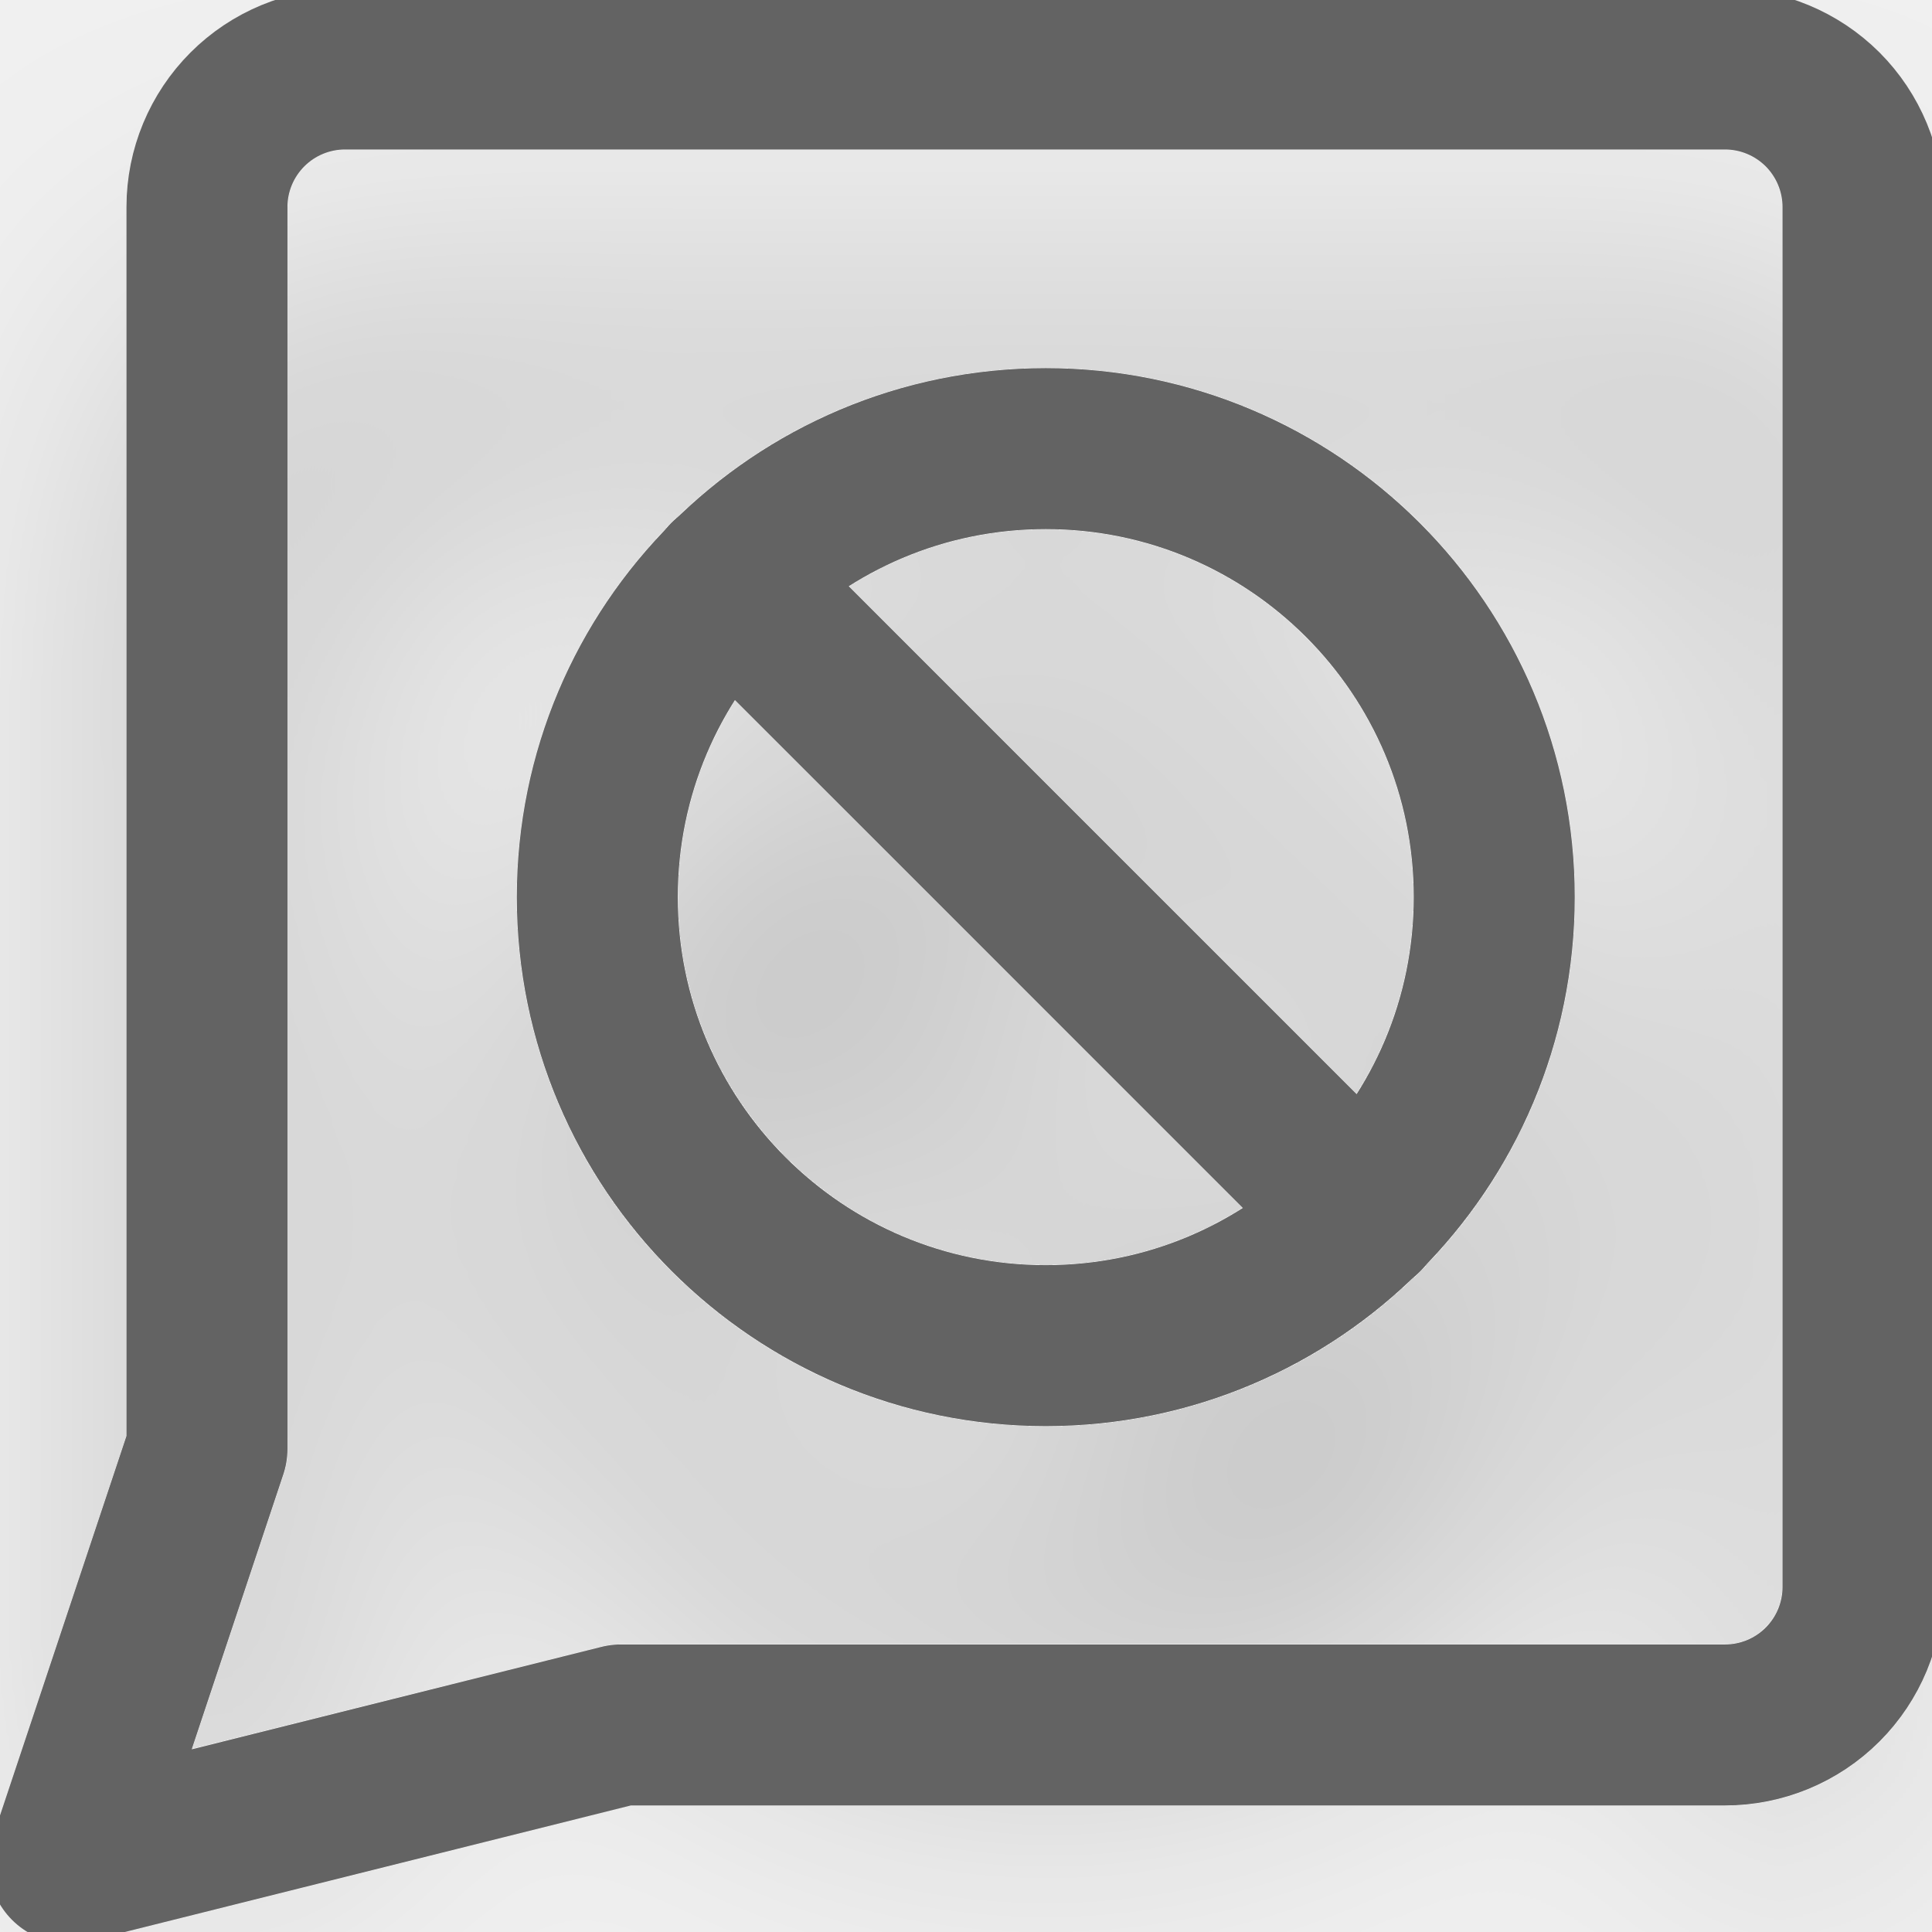
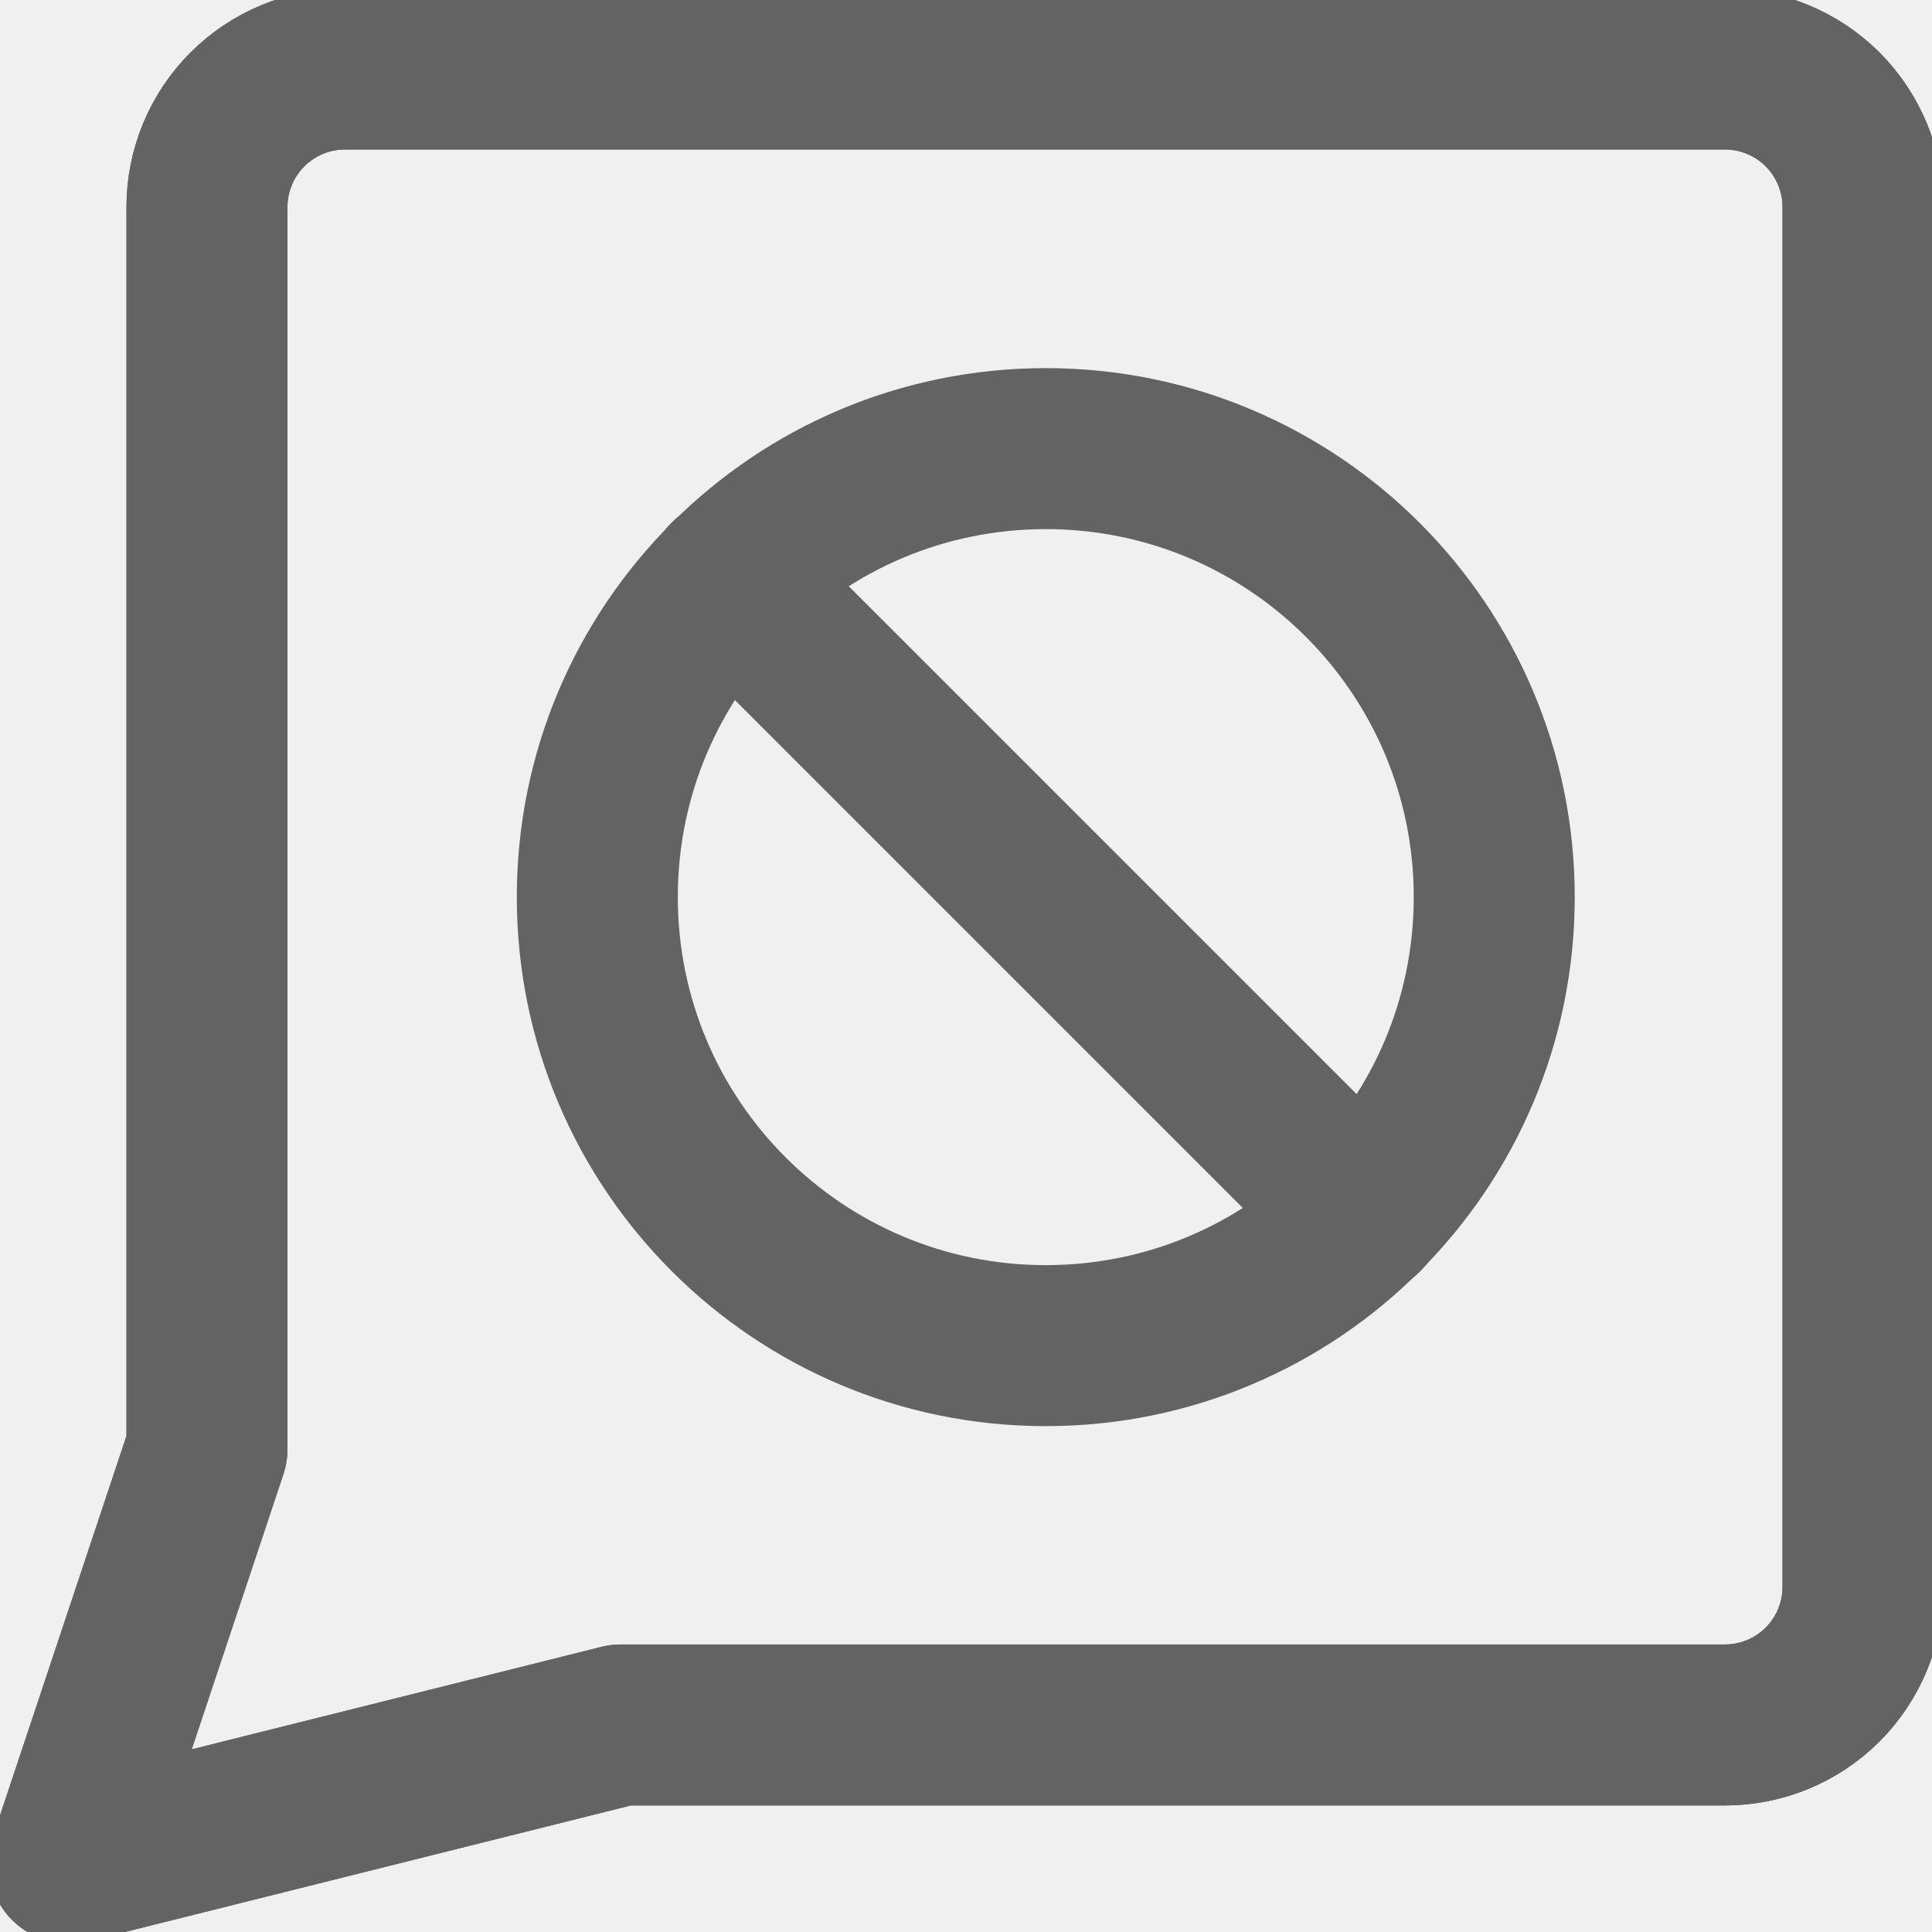
<svg xmlns="http://www.w3.org/2000/svg" width="24" height="24" viewBox="0 0 24 24" fill="none">
  <g clip-path="url(#clip0_836_2129)">
-     <g filter="url(#filter0_d_836_2129)">
-       <path d="M12.991 16.716C16.068 16.716 18.562 14.221 18.562 11.144C18.562 8.067 16.068 5.573 12.991 5.573C9.914 5.573 7.42 8.067 7.42 11.144C7.42 14.221 9.914 16.716 12.991 16.716Z" stroke="#636363" stroke-width="2" stroke-linecap="round" stroke-linejoin="round" />
-       <path d="M16.934 15.087L9.048 7.201" stroke="#636363" stroke-width="2" stroke-linecap="round" stroke-linejoin="round" />
-       <path d="M7.714 21.428L0.857 23.143L2.571 18V2.571C2.571 2.117 2.752 1.681 3.074 1.359C3.395 1.038 3.831 0.857 4.286 0.857H21.429C21.883 0.857 22.319 1.038 22.641 1.359C22.962 1.681 23.143 2.117 23.143 2.571V19.714C23.143 20.169 22.962 20.605 22.641 20.926C22.319 21.248 21.883 21.428 21.429 21.428H7.714Z" stroke="#636363" stroke-width="2" stroke-linecap="round" stroke-linejoin="round" />
-     </g>
+     <path d="M12.991 16.716C16.068 16.716 18.562 14.221 18.562 11.144C18.562 8.067 16.068 5.573 12.991 5.573C9.914 5.573 7.42 8.067 7.42 11.144C7.42 14.221 9.914 16.716 12.991 16.716Z" stroke="#636363" stroke-width="2" stroke-linecap="round" stroke-linejoin="round" />
+     <path d="M16.934 15.087L9.048 7.201" stroke="#636363" stroke-width="2" stroke-linecap="round" stroke-linejoin="round" />
+     <path d="M7.714 21.428L0.857 23.143L2.571 18V2.571C2.571 2.117 2.752 1.681 3.074 1.359C3.395 1.038 3.831 0.857 4.286 0.857H21.429C21.883 0.857 22.319 1.038 22.641 1.359C22.962 1.681 23.143 2.117 23.143 2.571V19.714C23.143 20.169 22.962 20.605 22.641 20.926C22.319 21.248 21.883 21.428 21.429 21.428H7.714Z" stroke="#636363" stroke-width="2" stroke-linecap="round" stroke-linejoin="round" />
+     <path d="M7.714 21.428L0.857 23.143L2.571 18V2.571C2.571 2.117 2.752 1.681 3.074 1.359C3.395 1.038 3.831 0.857 4.286 0.857H21.429C21.883 0.857 22.319 1.038 22.641 1.359C22.962 1.681 23.143 2.117 23.143 2.571V19.714C23.143 20.169 22.962 20.605 22.641 20.926C22.319 21.248 21.883 21.428 21.429 21.428H7.714Z" stroke="#636363" stroke-width="2" stroke-linecap="round" stroke-linejoin="round" />
  </g>
  <defs>
-     <filter id="filter0_d_836_2129" x="-4.143" y="-0.143" width="32.286" height="32.286" filterUnits="userSpaceOnUse" color-interpolation-filters="sRGB">
-       <feFlood flood-opacity="0" result="BackgroundImageFix" />
-       <feColorMatrix in="SourceAlpha" type="matrix" values="0 0 0 0 0 0 0 0 0 0 0 0 0 0 0 0 0 0 127 0" result="hardAlpha" />
-       <feOffset dy="4" />
-       <feGaussianBlur stdDeviation="2" />
-       <feComposite in2="hardAlpha" operator="out" />
-       <feColorMatrix type="matrix" values="0 0 0 0 0 0 0 0 0 0 0 0 0 0 0 0 0 0 0.25 0" />
-       <feBlend mode="normal" in2="BackgroundImageFix" result="effect1_dropShadow_836_2129" />
-       <feBlend mode="normal" in="SourceGraphic" in2="effect1_dropShadow_836_2129" result="shape" />
-     </filter>
    <clipPath id="clip0_836_2129">
      <rect width="24" height="24" fill="white" />
    </clipPath>
  </defs>
</svg>
